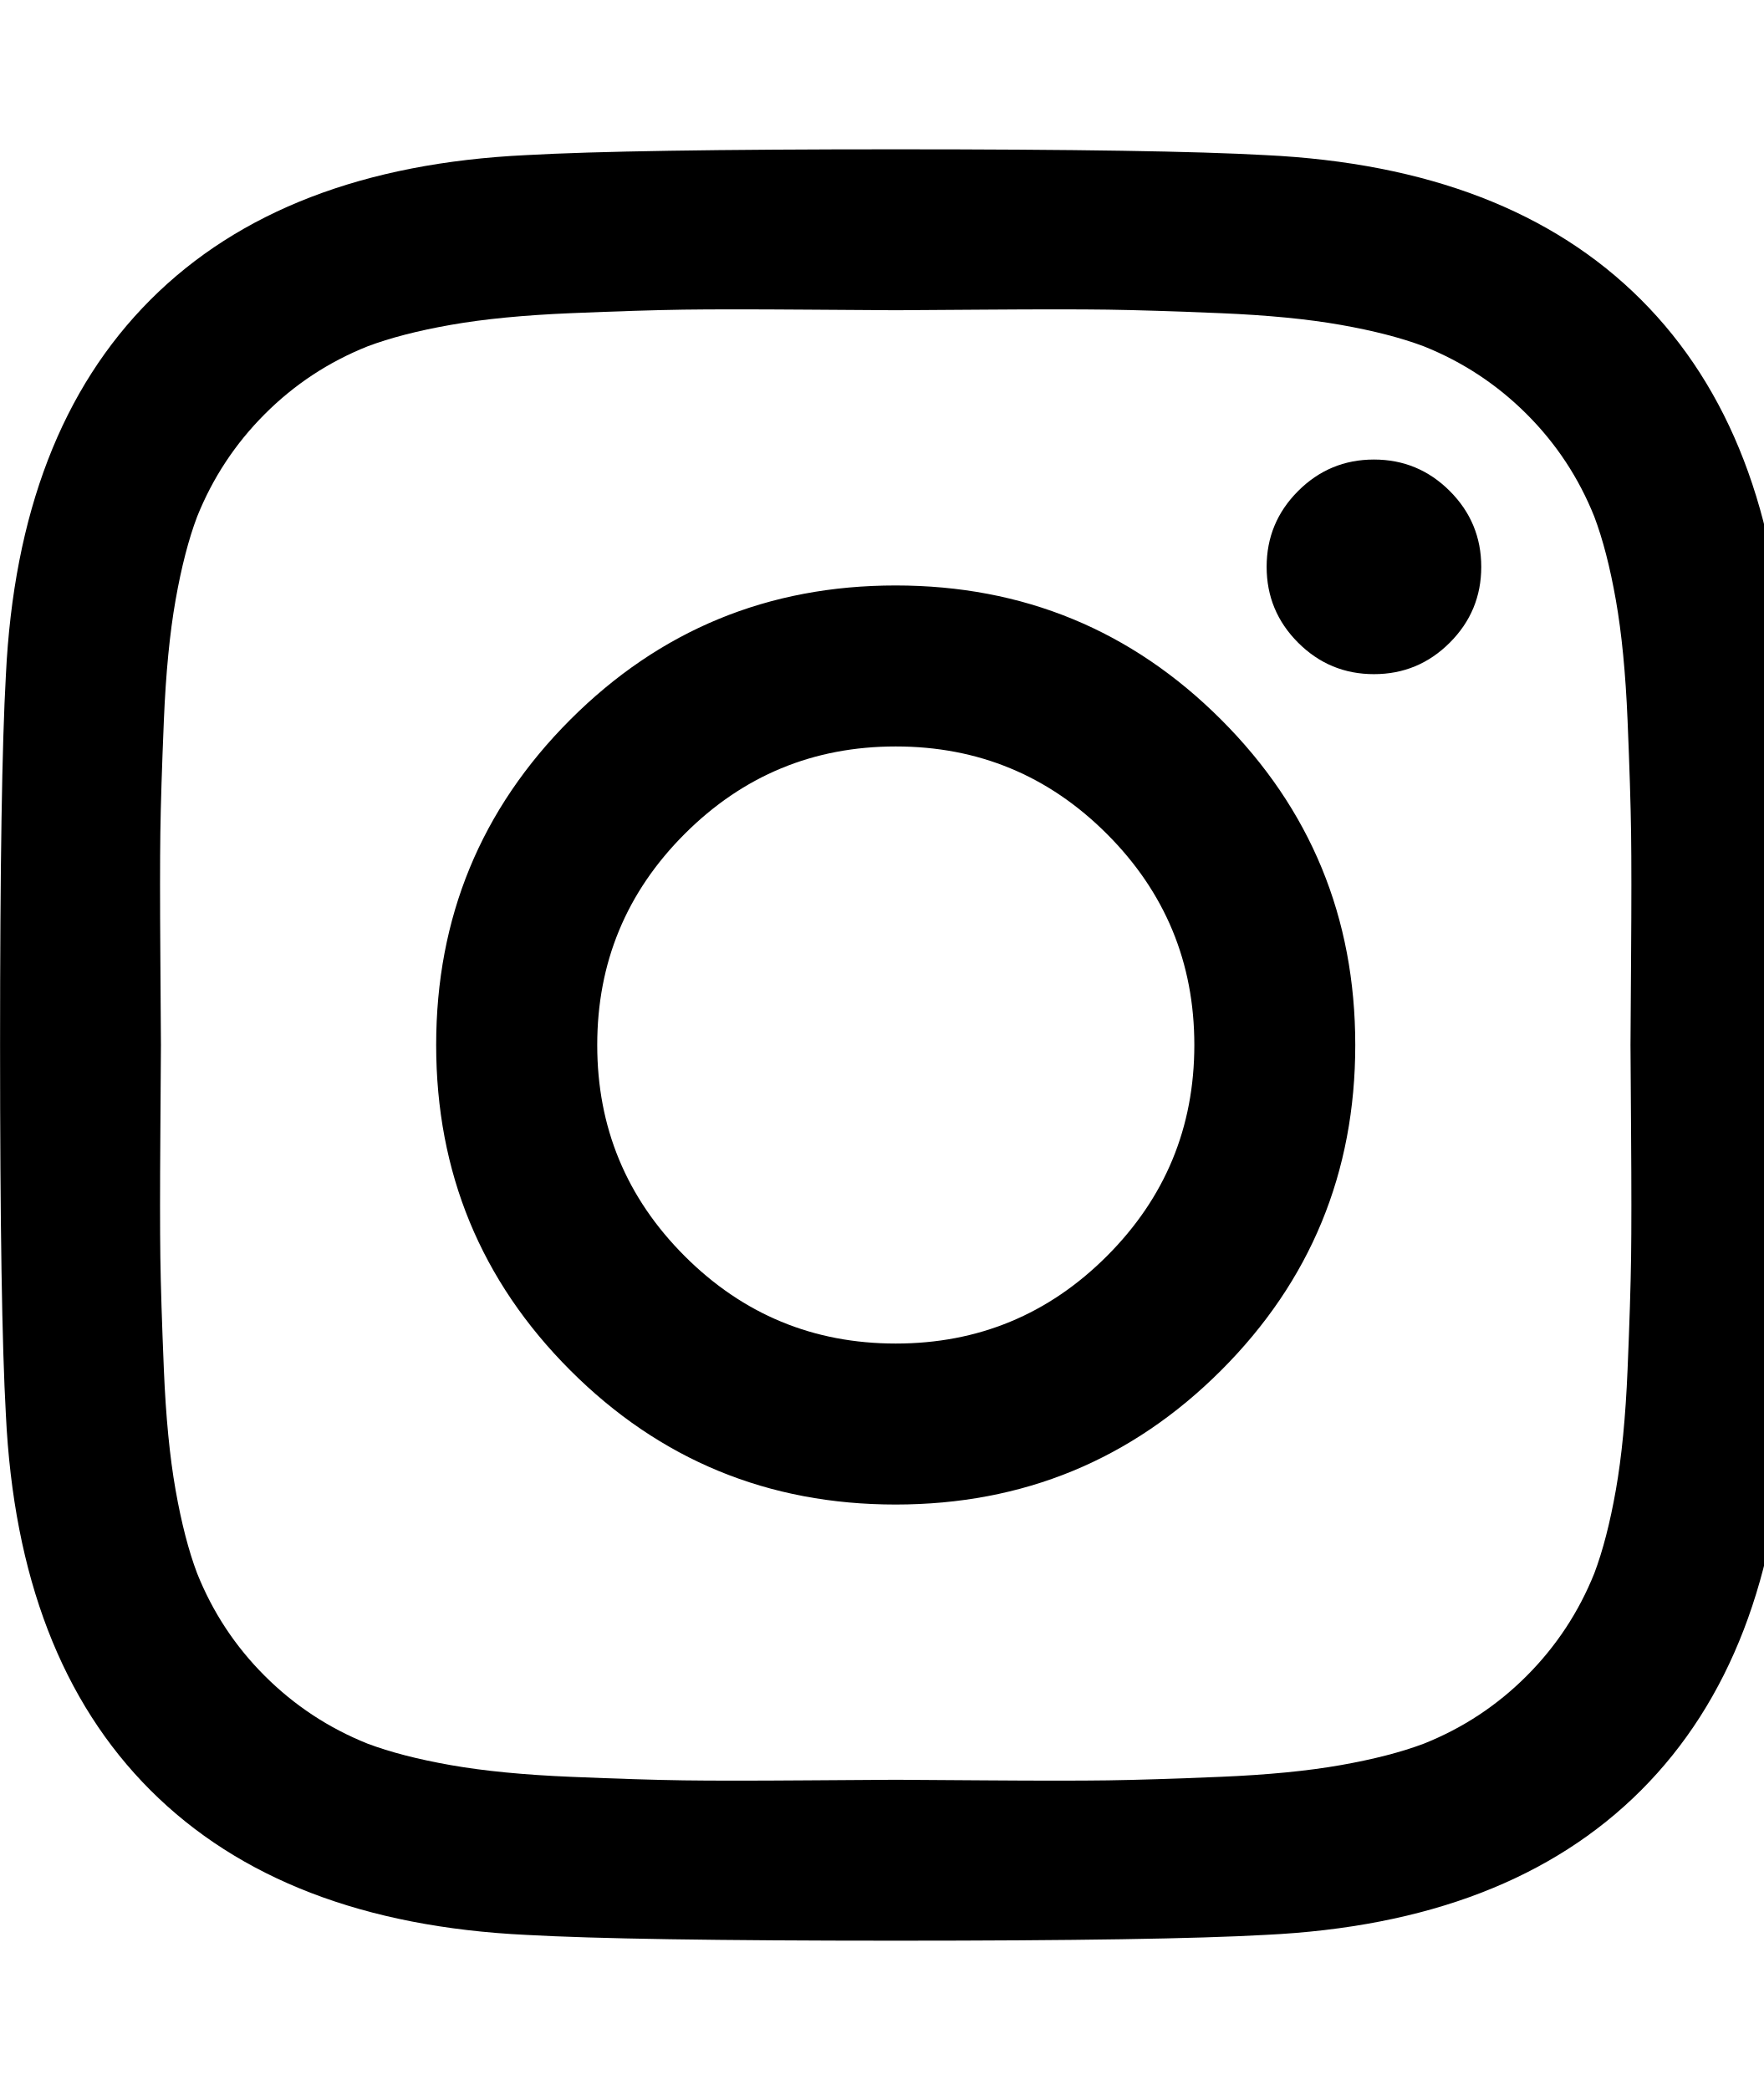
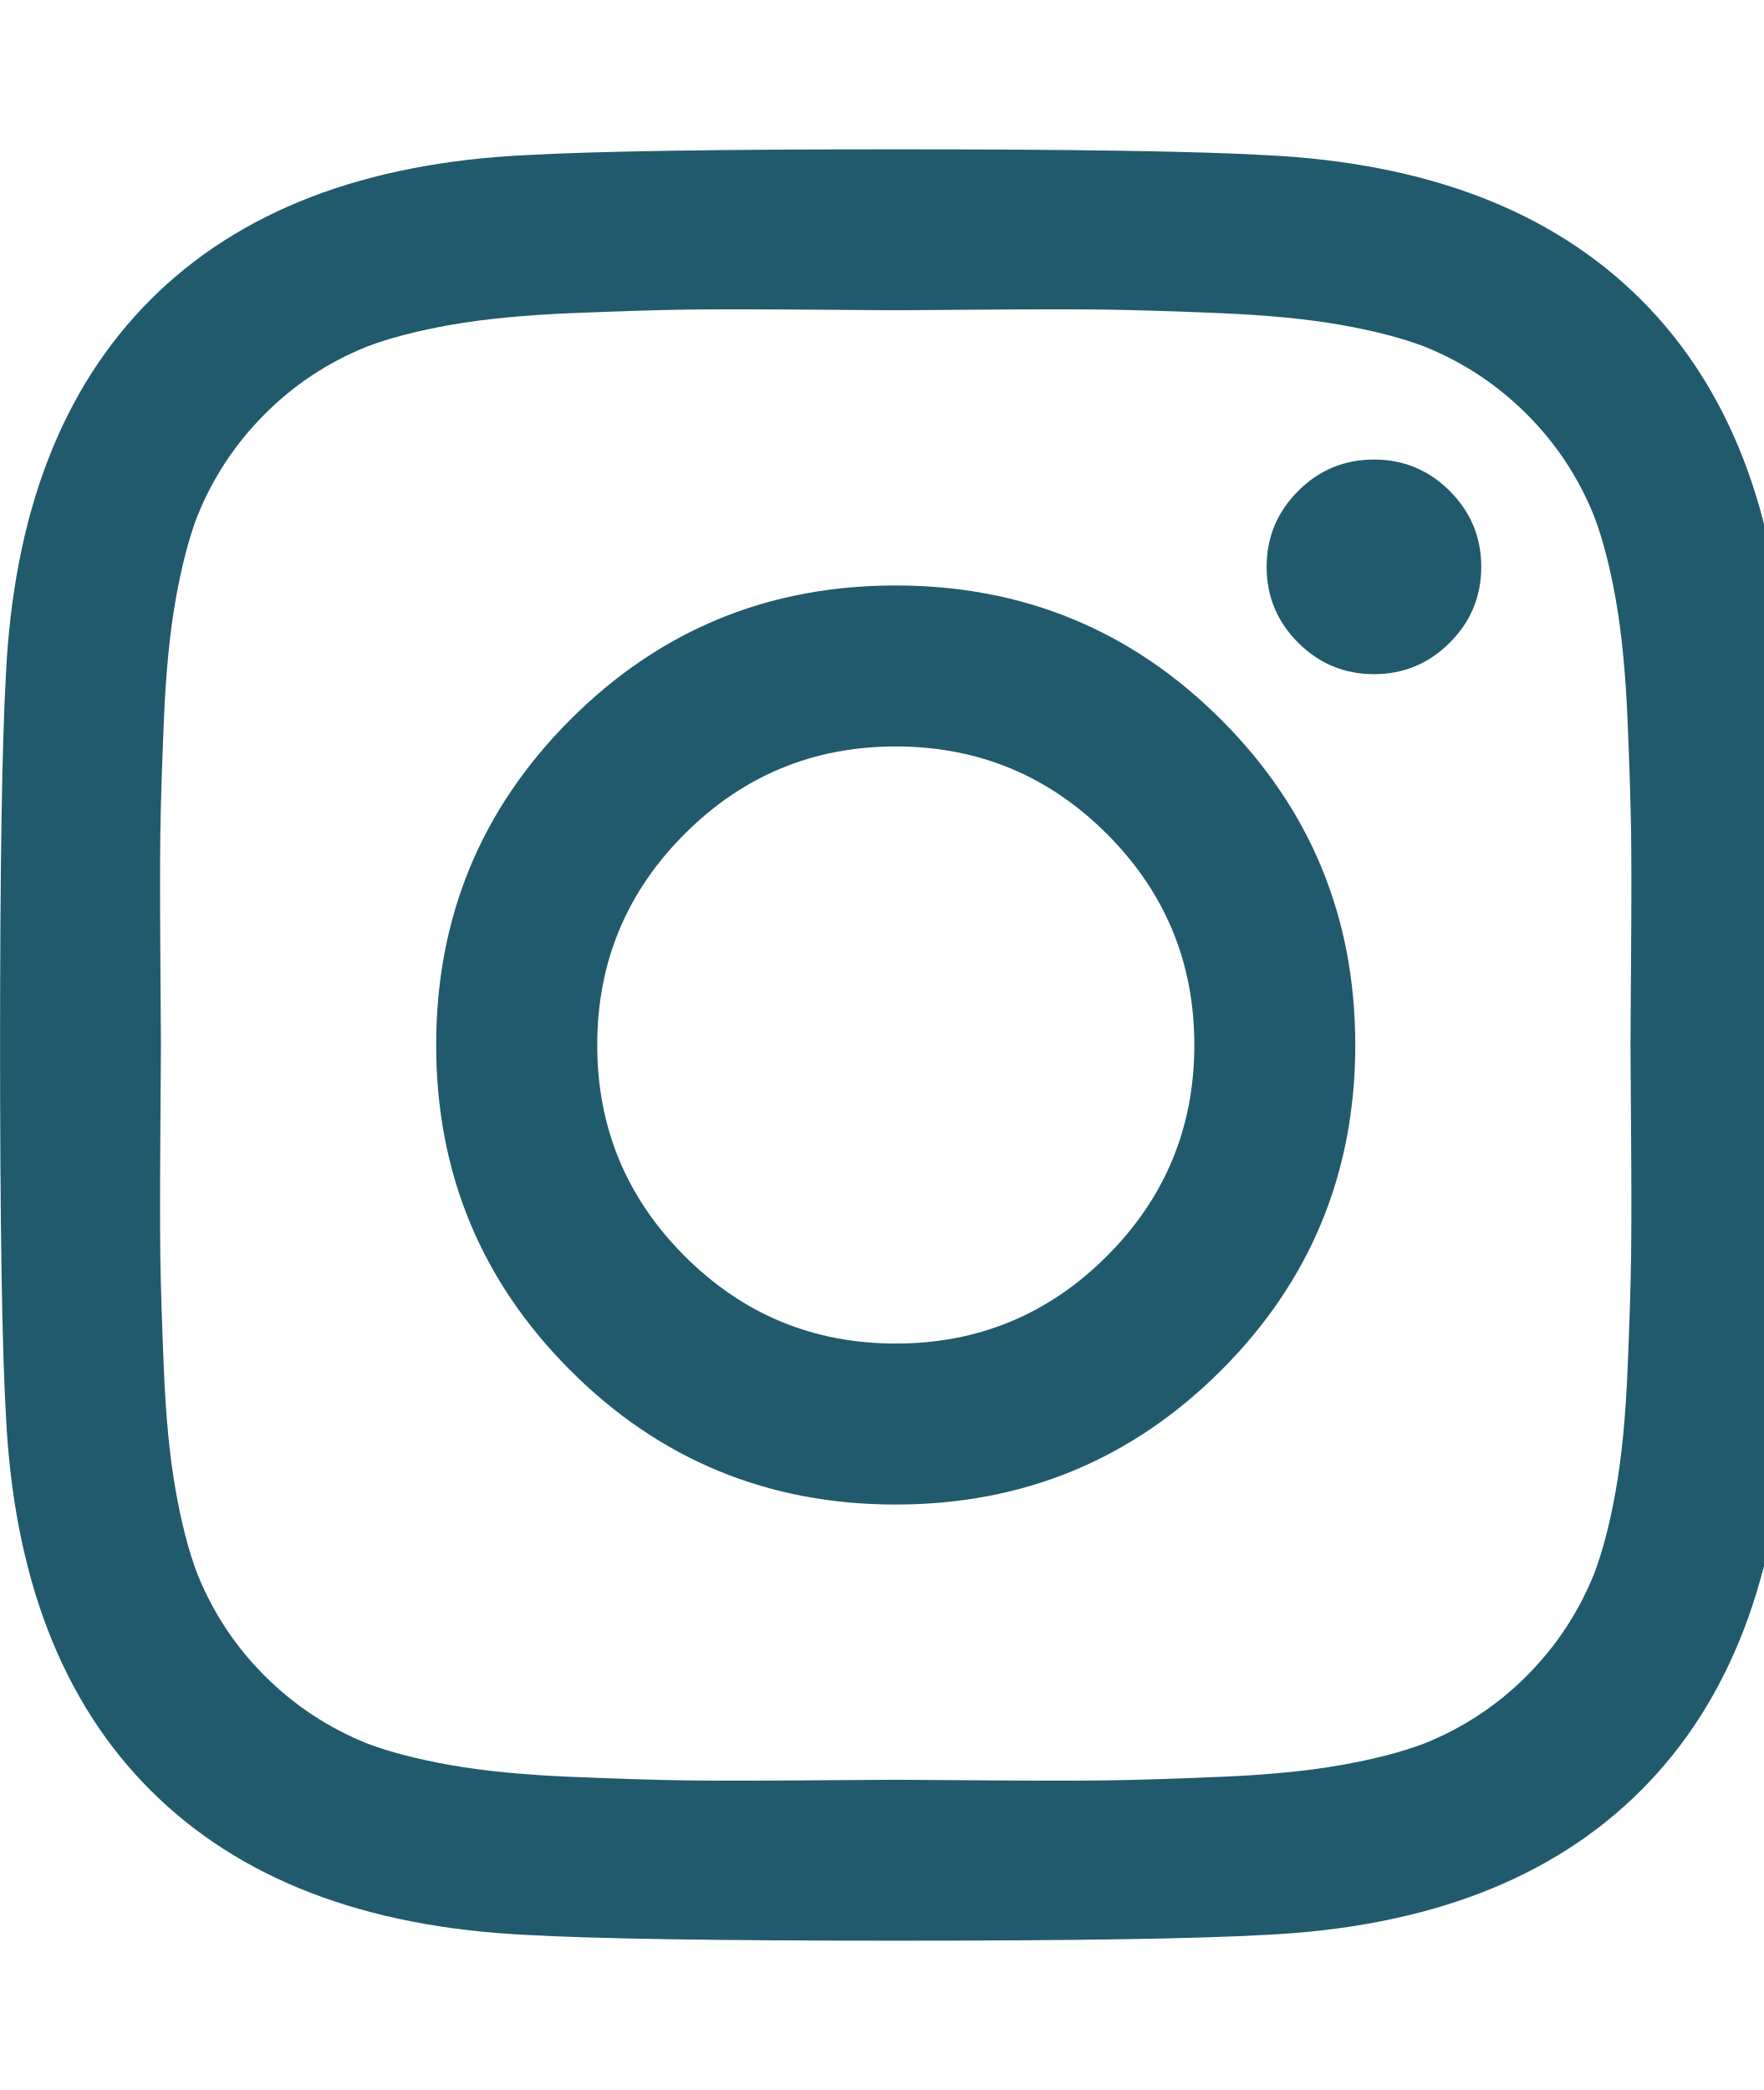
<svg xmlns="http://www.w3.org/2000/svg" version="1.1" width="27" height="32" viewBox="0 0 27 32">
-   <path fill="#000" d="M18.286 16q0-1.893-1.339-3.232t-3.232-1.339-3.232 1.339-1.339 3.232 1.339 3.232 3.232 1.339 3.232-1.339 1.339-3.232zM20.75 16q0 2.929-2.054 4.982t-4.982 2.054-4.982-2.054-2.054-4.982 2.054-4.982 4.982-2.054 4.982 2.054 2.054 4.982zM22.679 8.679q0 0.679-0.482 1.161t-1.161 0.482-1.161-0.482-0.482-1.161 0.482-1.161 1.161-0.482 1.161 0.482 0.482 1.161zM13.714 4.75q-0.125 0-1.366-0.009t-1.884 0-1.723 0.054-1.839 0.179-1.277 0.33q-0.893 0.357-1.571 1.036t-1.036 1.571q-0.196 0.518-0.33 1.277t-0.179 1.839-0.054 1.723 0 1.884 0.009 1.366-0.009 1.366 0 1.884 0.054 1.723 0.179 1.839 0.33 1.277q0.357 0.893 1.036 1.571t1.571 1.036q0.518 0.196 1.277 0.33t1.839 0.179 1.723 0.054 1.884 0 1.366-0.009 1.366 0.009 1.884 0 1.723-0.054 1.839-0.179 1.277-0.33q0.893-0.357 1.571-1.036t1.036-1.571q0.196-0.518 0.33-1.277t0.179-1.839 0.054-1.723 0-1.884-0.009-1.366 0.009-1.366 0-1.884-0.054-1.723-0.179-1.839-0.33-1.277q-0.357-0.893-1.036-1.571t-1.571-1.036q-0.518-0.196-1.277-0.33t-1.839-0.179-1.723-0.054-1.884 0-1.366 0.009zM27.429 16q0 4.089-0.089 5.661-0.179 3.714-2.214 5.75t-5.75 2.214q-1.571 0.089-5.661 0.089t-5.661-0.089q-3.714-0.179-5.75-2.214t-2.214-5.75q-0.089-1.571-0.089-5.661t0.089-5.661q0.179-3.714 2.214-5.75t5.75-2.214q1.571-0.089 5.661-0.089t5.661 0.089q3.714 0.179 5.75 2.214t2.214 5.75q0.089 1.571 0.089 5.661z" />
+   <path fill="#215a6d" d="M18.286 16q0-1.893-1.339-3.232t-3.232-1.339-3.232 1.339-1.339 3.232 1.339 3.232 3.232 1.339 3.232-1.339 1.339-3.232zM20.75 16q0 2.929-2.054 4.982t-4.982 2.054-4.982-2.054-2.054-4.982 2.054-4.982 4.982-2.054 4.982 2.054 2.054 4.982zM22.679 8.679q0 0.679-0.482 1.161t-1.161 0.482-1.161-0.482-0.482-1.161 0.482-1.161 1.161-0.482 1.161 0.482 0.482 1.161zM13.714 4.75q-0.125 0-1.366-0.009t-1.884 0-1.723 0.054-1.839 0.179-1.277 0.33q-0.893 0.357-1.571 1.036t-1.036 1.571q-0.196 0.518-0.33 1.277t-0.179 1.839-0.054 1.723 0 1.884 0.009 1.366-0.009 1.366 0 1.884 0.054 1.723 0.179 1.839 0.33 1.277q0.357 0.893 1.036 1.571t1.571 1.036q0.518 0.196 1.277 0.33t1.839 0.179 1.723 0.054 1.884 0 1.366-0.009 1.366 0.009 1.884 0 1.723-0.054 1.839-0.179 1.277-0.33q0.893-0.357 1.571-1.036t1.036-1.571q0.196-0.518 0.33-1.277t0.179-1.839 0.054-1.723 0-1.884-0.009-1.366 0.009-1.366 0-1.884-0.054-1.723-0.179-1.839-0.33-1.277q-0.357-0.893-1.036-1.571t-1.571-1.036q-0.518-0.196-1.277-0.33t-1.839-0.179-1.723-0.054-1.884 0-1.366 0.009zM27.429 16q0 4.089-0.089 5.661-0.179 3.714-2.214 5.75t-5.75 2.214q-1.571 0.089-5.661 0.089t-5.661-0.089q-3.714-0.179-5.75-2.214t-2.214-5.75q-0.089-1.571-0.089-5.661t0.089-5.661q0.179-3.714 2.214-5.75t5.75-2.214q1.571-0.089 5.661-0.089t5.661 0.089q3.714 0.179 5.75 2.214t2.214 5.75q0.089 1.571 0.089 5.661z" />
</svg>
